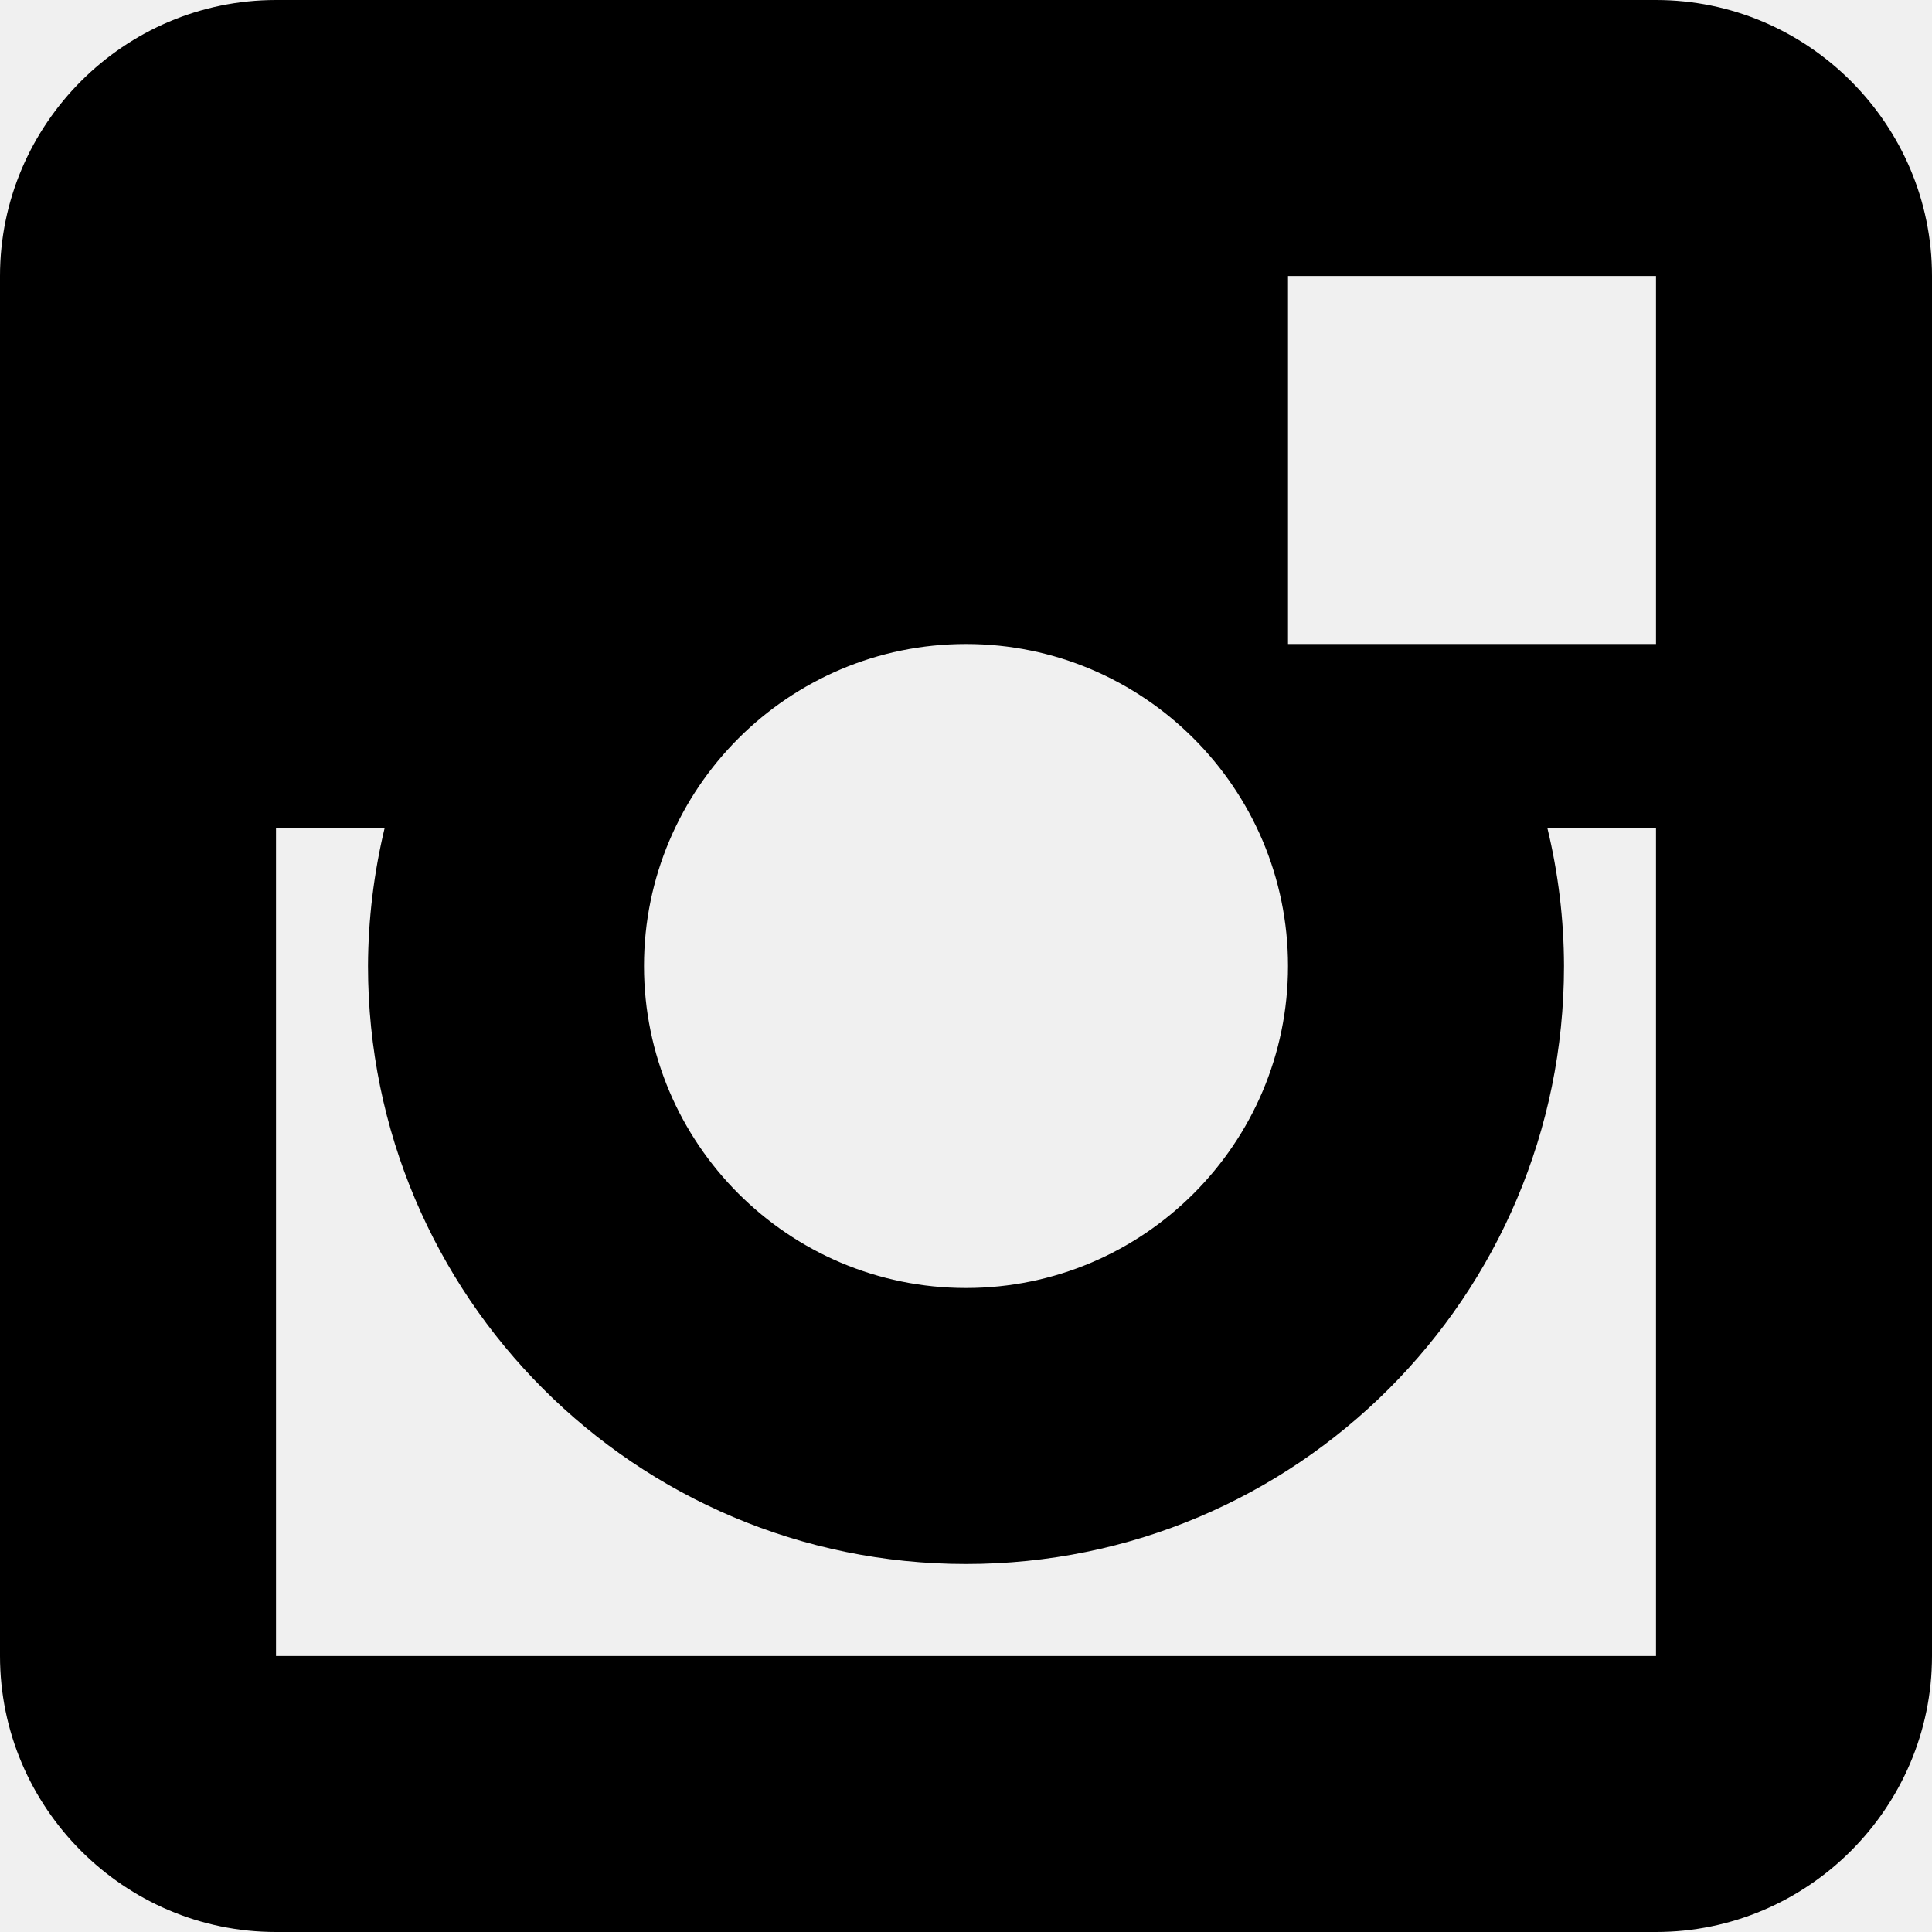
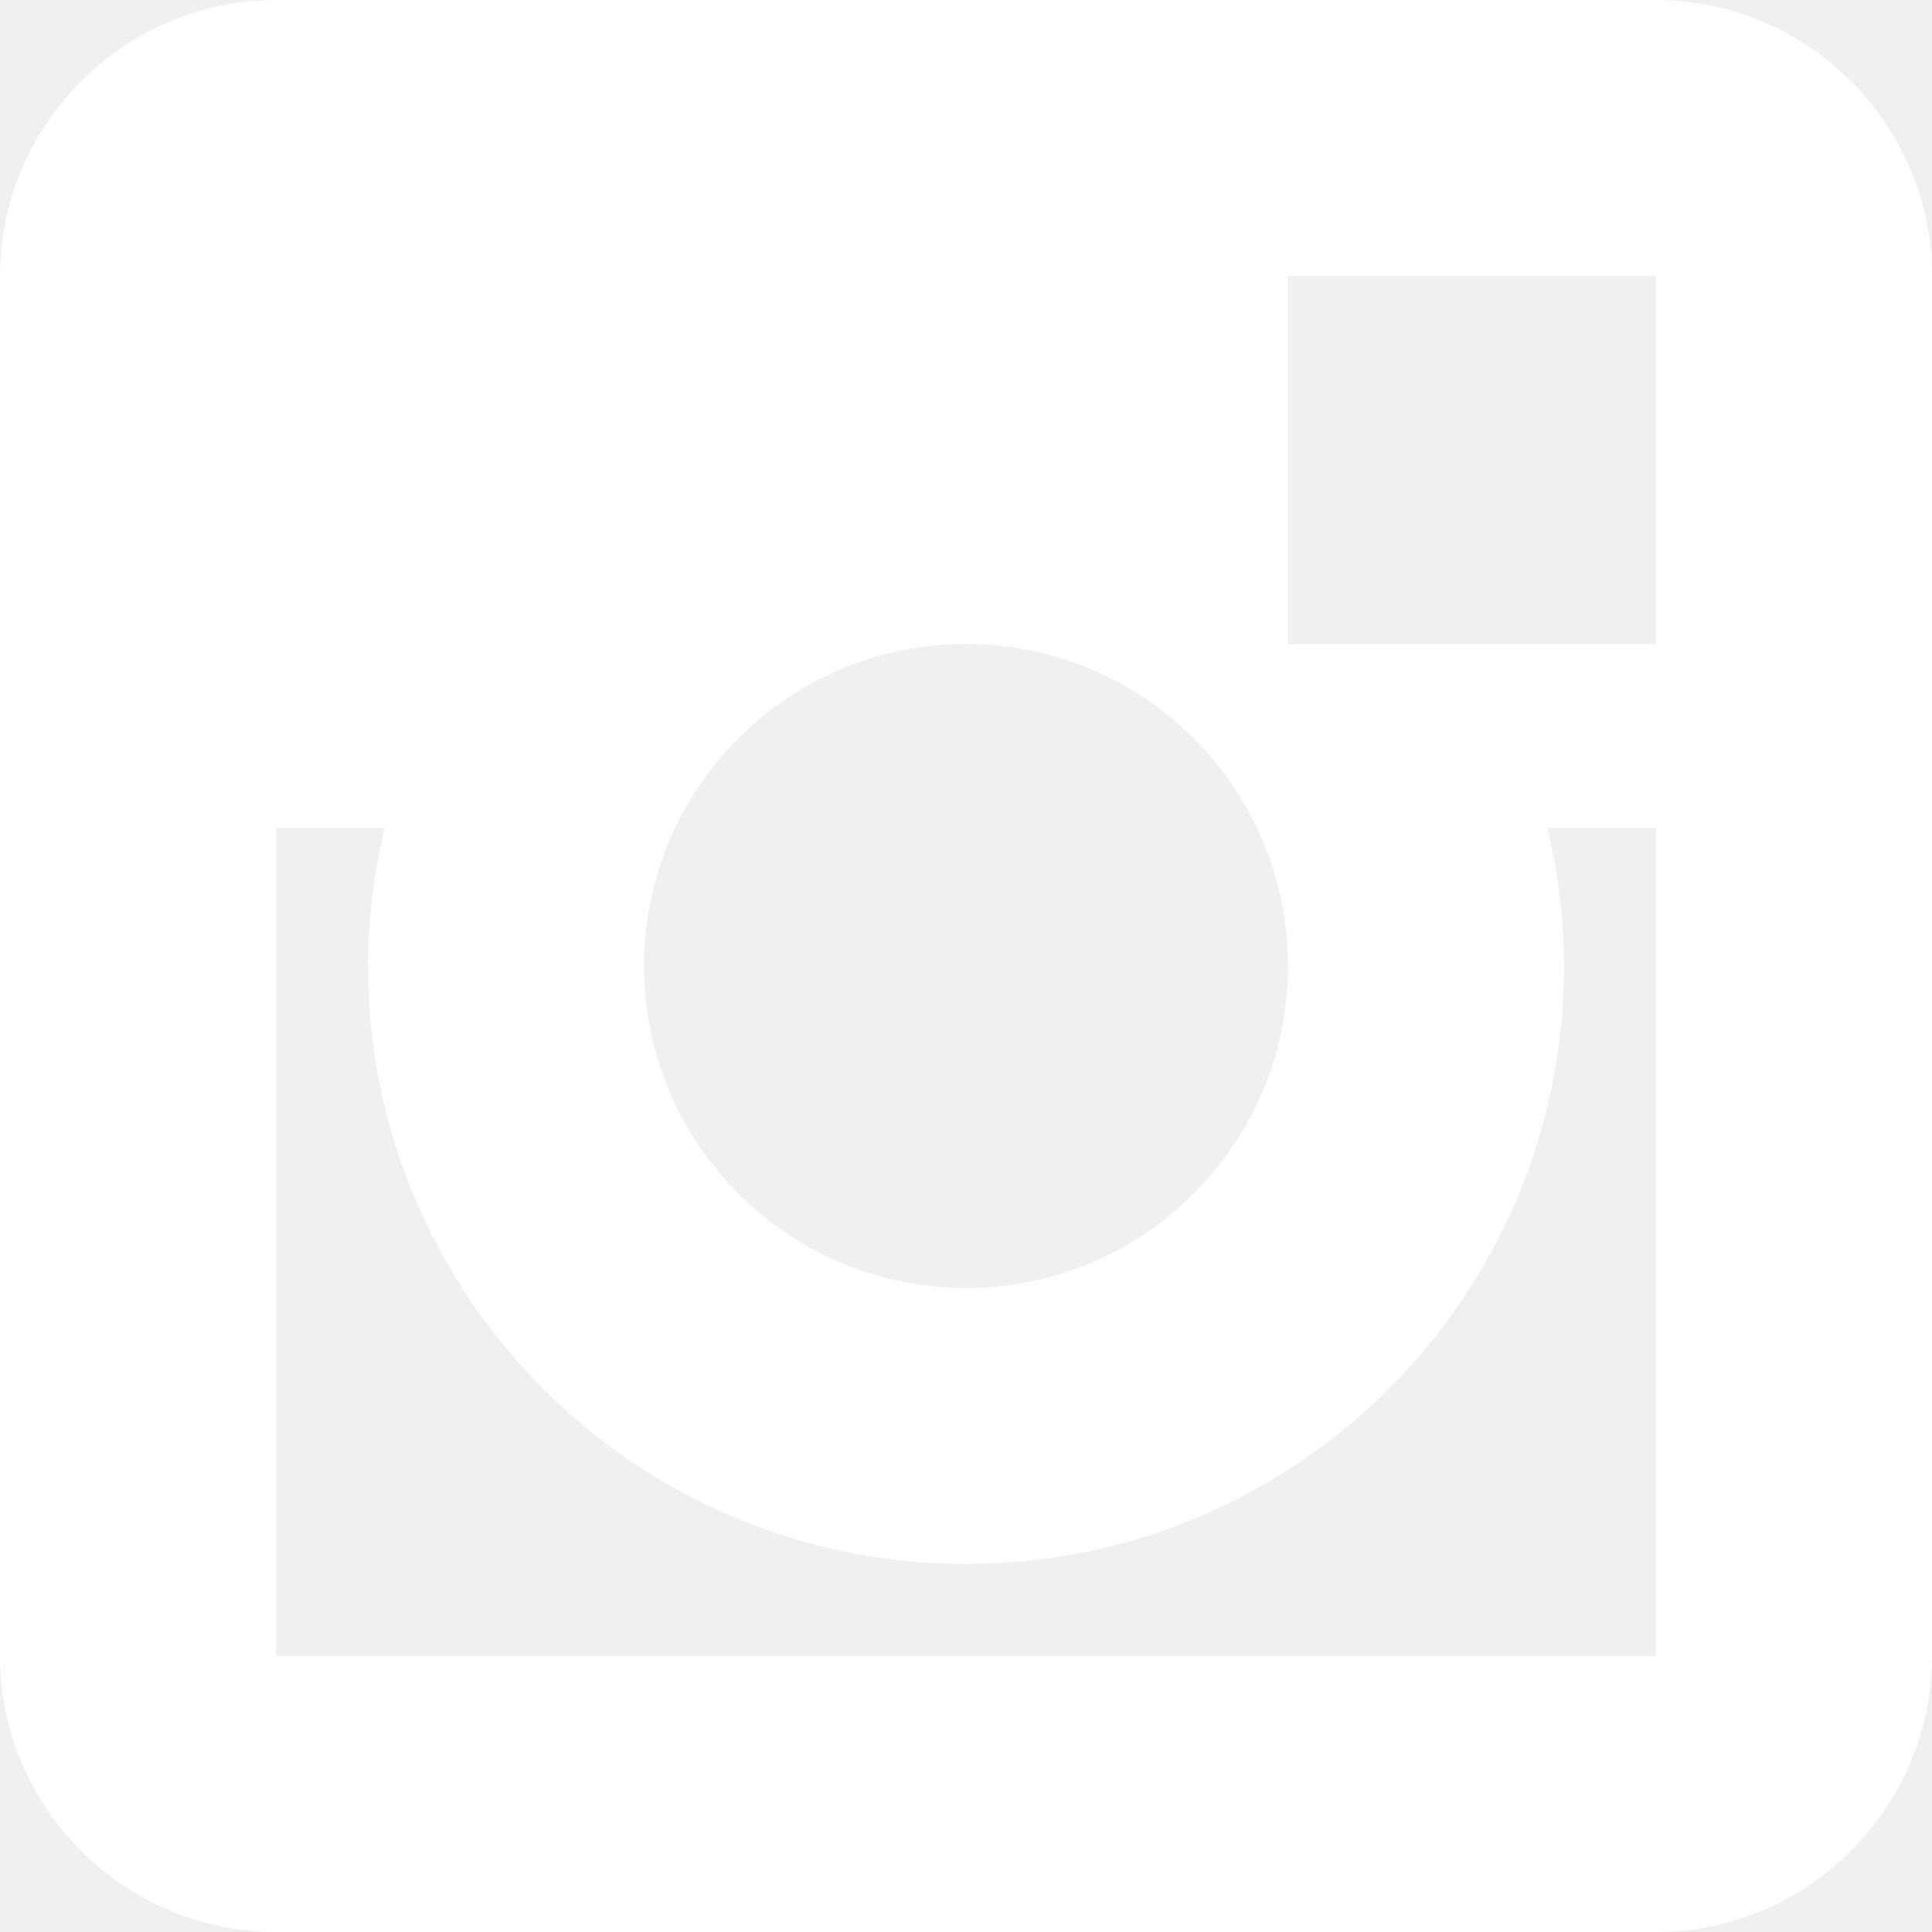
<svg xmlns="http://www.w3.org/2000/svg" width="21" height="21" viewBox="0 0 21 21" fill="none">
-   <path fill-rule="evenodd" clip-rule="evenodd" d="M3 0H18C19.65 0 21 1.35 21 3V18C21 19.65 19.65 21 18 21H3C1.35 21 0 19.65 0 18V3C0 1.35 1.35 0 3 0ZM14 10.5C14 8.57 12.43 7 10.5 7C8.57 7 7 8.57 7 10.5C7 12.43 8.57 14 10.5 14C12.43 14 14 12.43 14 10.5ZM3 18V9H4.181C4.063 9.491 4.002 9.995 4 10.5C4 14.09 6.91 17 10.5 17C14.09 17 17 14.09 17 10.5C16.999 9.995 16.938 9.491 16.819 9H18V18H3ZM14 7H18V3H14V7Z" fill="black" />
+   <path fill-rule="evenodd" clip-rule="evenodd" d="M3 0H18C19.65 0 21 1.35 21 3V18C21 19.65 19.65 21 18 21H3C1.35 21 0 19.65 0 18V3C0 1.35 1.35 0 3 0ZM14 10.5C14 8.57 12.43 7 10.5 7C8.57 7 7 8.57 7 10.5C7 12.43 8.57 14 10.5 14C12.43 14 14 12.43 14 10.5ZM3 18V9H4.181C4.063 9.491 4.002 9.995 4 10.5C4 14.09 6.91 17 10.5 17C14.09 17 17 14.09 17 10.5C16.999 9.995 16.938 9.491 16.819 9H18V18H3ZM14 7H18V3H14V7Z" fill="#ffffff" />
</svg>
